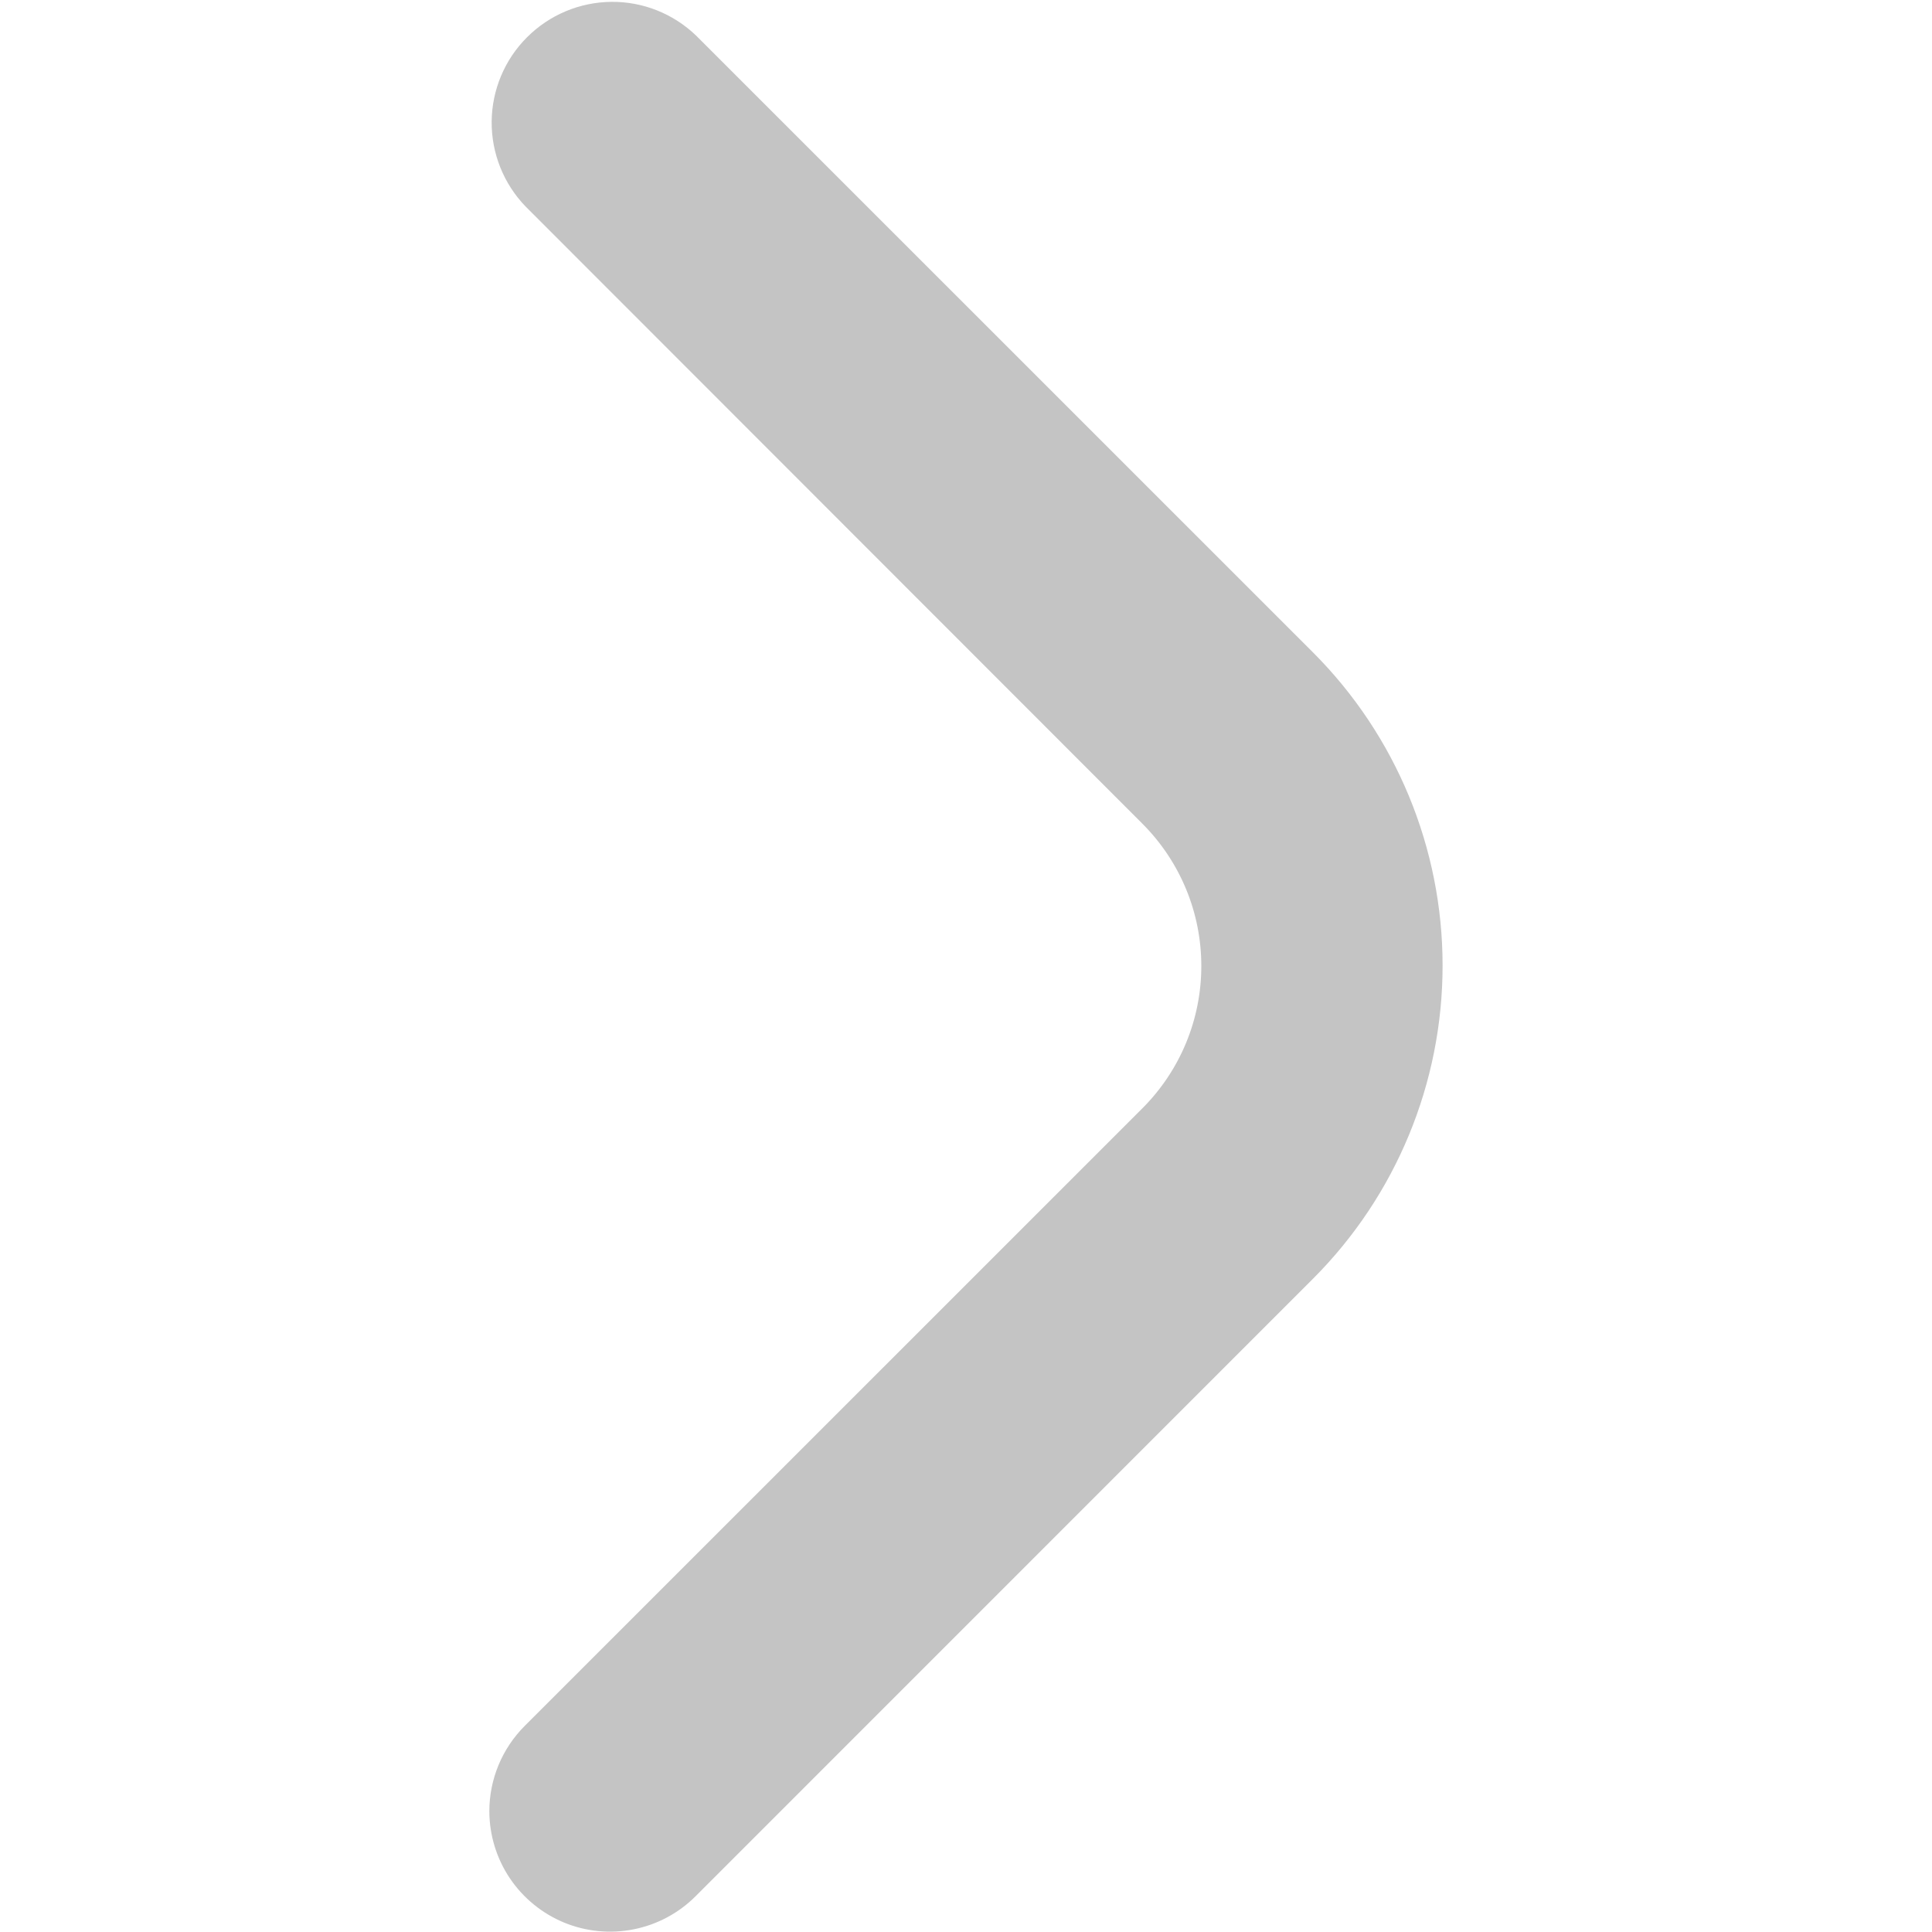
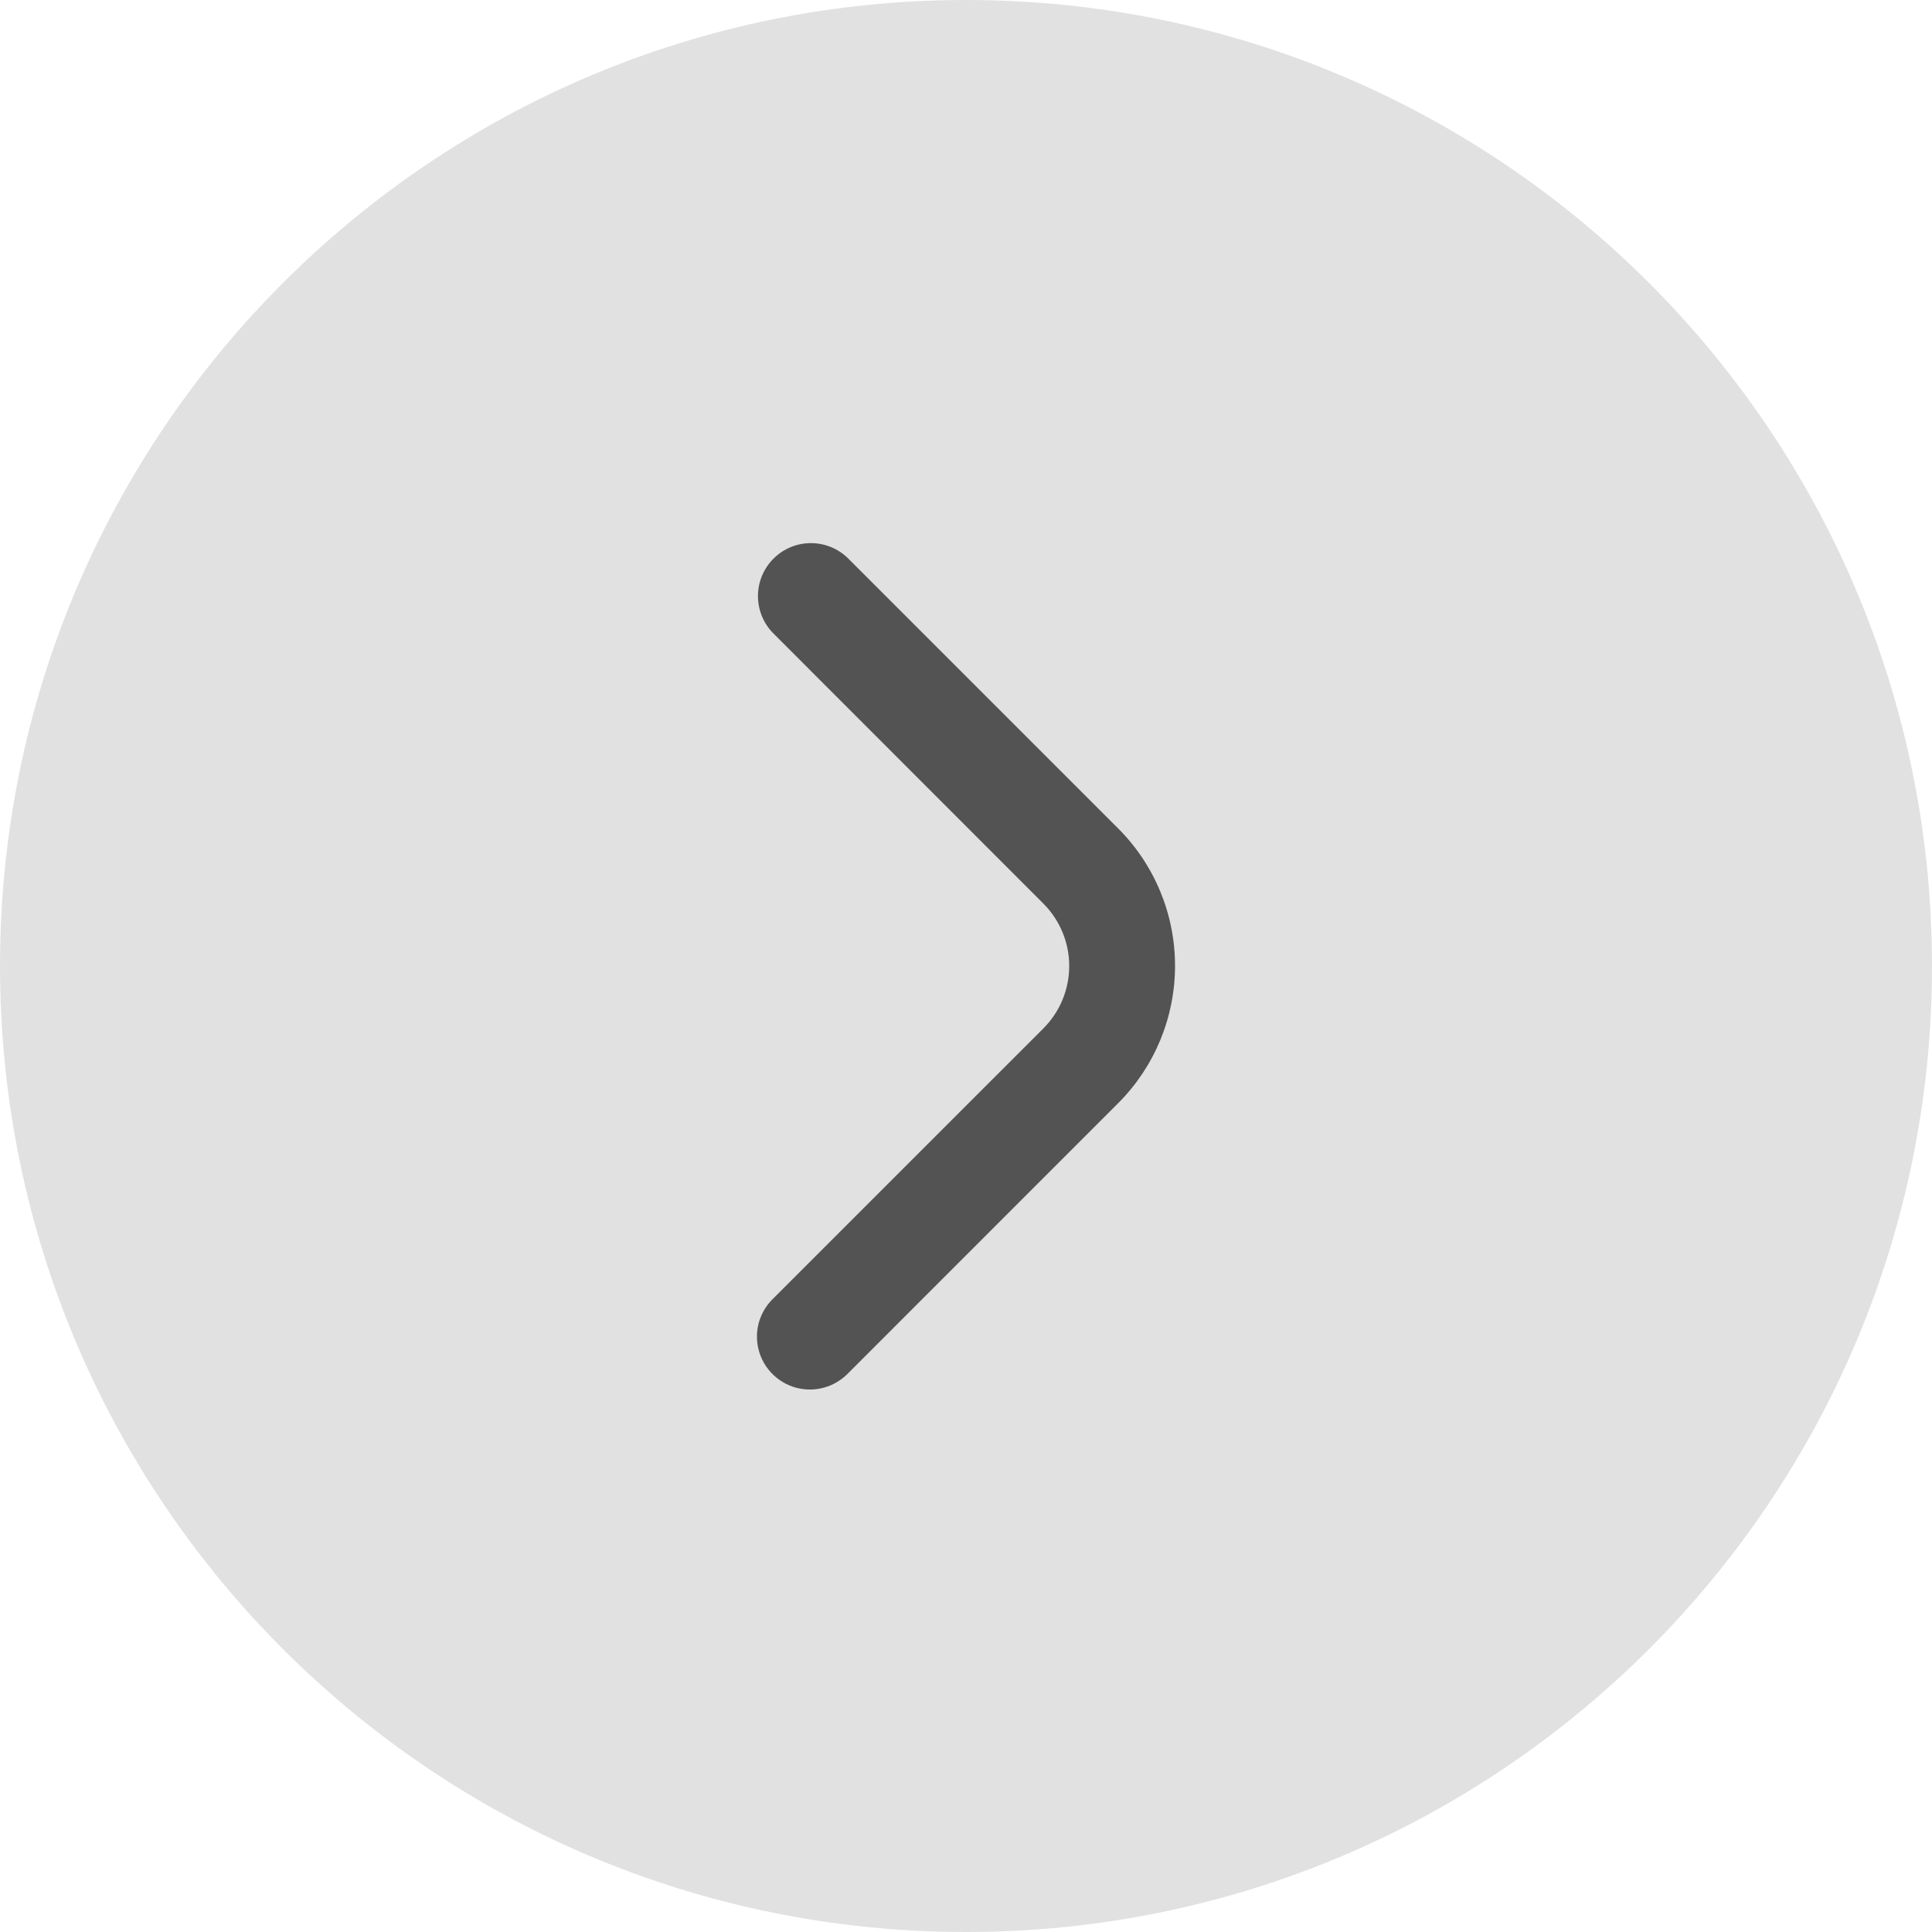
- <svg xmlns="http://www.w3.org/2000/svg" width="25" height="25" viewBox="0 0 25 25" fill="none">
-   <path d="M6.332 23.438C6.332 23.023 6.497 22.626 6.79 22.333L14.782 14.342C15.024 14.1 15.216 13.813 15.347 13.497C15.478 13.181 15.545 12.842 15.545 12.5C15.545 12.158 15.478 11.819 15.347 11.503C15.216 11.187 15.024 10.9 14.782 10.658L6.801 2.672C6.516 2.377 6.359 1.983 6.362 1.573C6.366 1.163 6.53 0.771 6.82 0.482C7.11 0.192 7.501 0.028 7.911 0.024C8.321 0.02 8.715 0.178 9.01 0.463L16.991 8.443C18.065 9.518 18.667 10.975 18.667 12.494C18.667 14.014 18.065 15.471 16.991 16.546L9 24.538C8.782 24.756 8.504 24.905 8.201 24.965C7.898 25.026 7.584 24.995 7.299 24.878C7.014 24.76 6.769 24.56 6.597 24.304C6.425 24.048 6.333 23.746 6.332 23.438V23.438Z" fill="#C4C4C4" />
+ <svg xmlns="http://www.w3.org/2000/svg" width="57" height="57" viewBox="0 0 57 57" fill="none">
+   <circle cx="28.5" cy="28.5" r="28.5" fill="#949090" fill-opacity="0.27" />
+   <path d="M22.332 39.438C22.332 39.023 22.497 38.626 22.79 38.333L30.782 30.342C31.024 30.1 31.216 29.813 31.347 29.497C31.478 29.181 31.545 28.842 31.545 28.5C31.545 28.158 31.478 27.819 31.347 27.503C31.216 27.187 31.024 26.9 30.782 26.658L22.801 18.672C22.516 18.377 22.359 17.983 22.362 17.573C22.366 17.163 22.53 16.771 22.82 16.482C23.11 16.192 23.501 16.027 23.911 16.024C24.321 16.02 24.715 16.178 25.01 16.462L32.991 24.443C34.065 25.518 34.667 26.975 34.667 28.494C34.667 30.014 34.065 31.471 32.991 32.546L25 40.538C24.782 40.756 24.503 40.905 24.201 40.965C23.898 41.026 23.584 40.995 23.299 40.878C23.014 40.76 22.769 40.56 22.597 40.304C22.425 40.048 22.333 39.746 22.332 39.438V39.438Z" fill="#545353" />
</svg>
